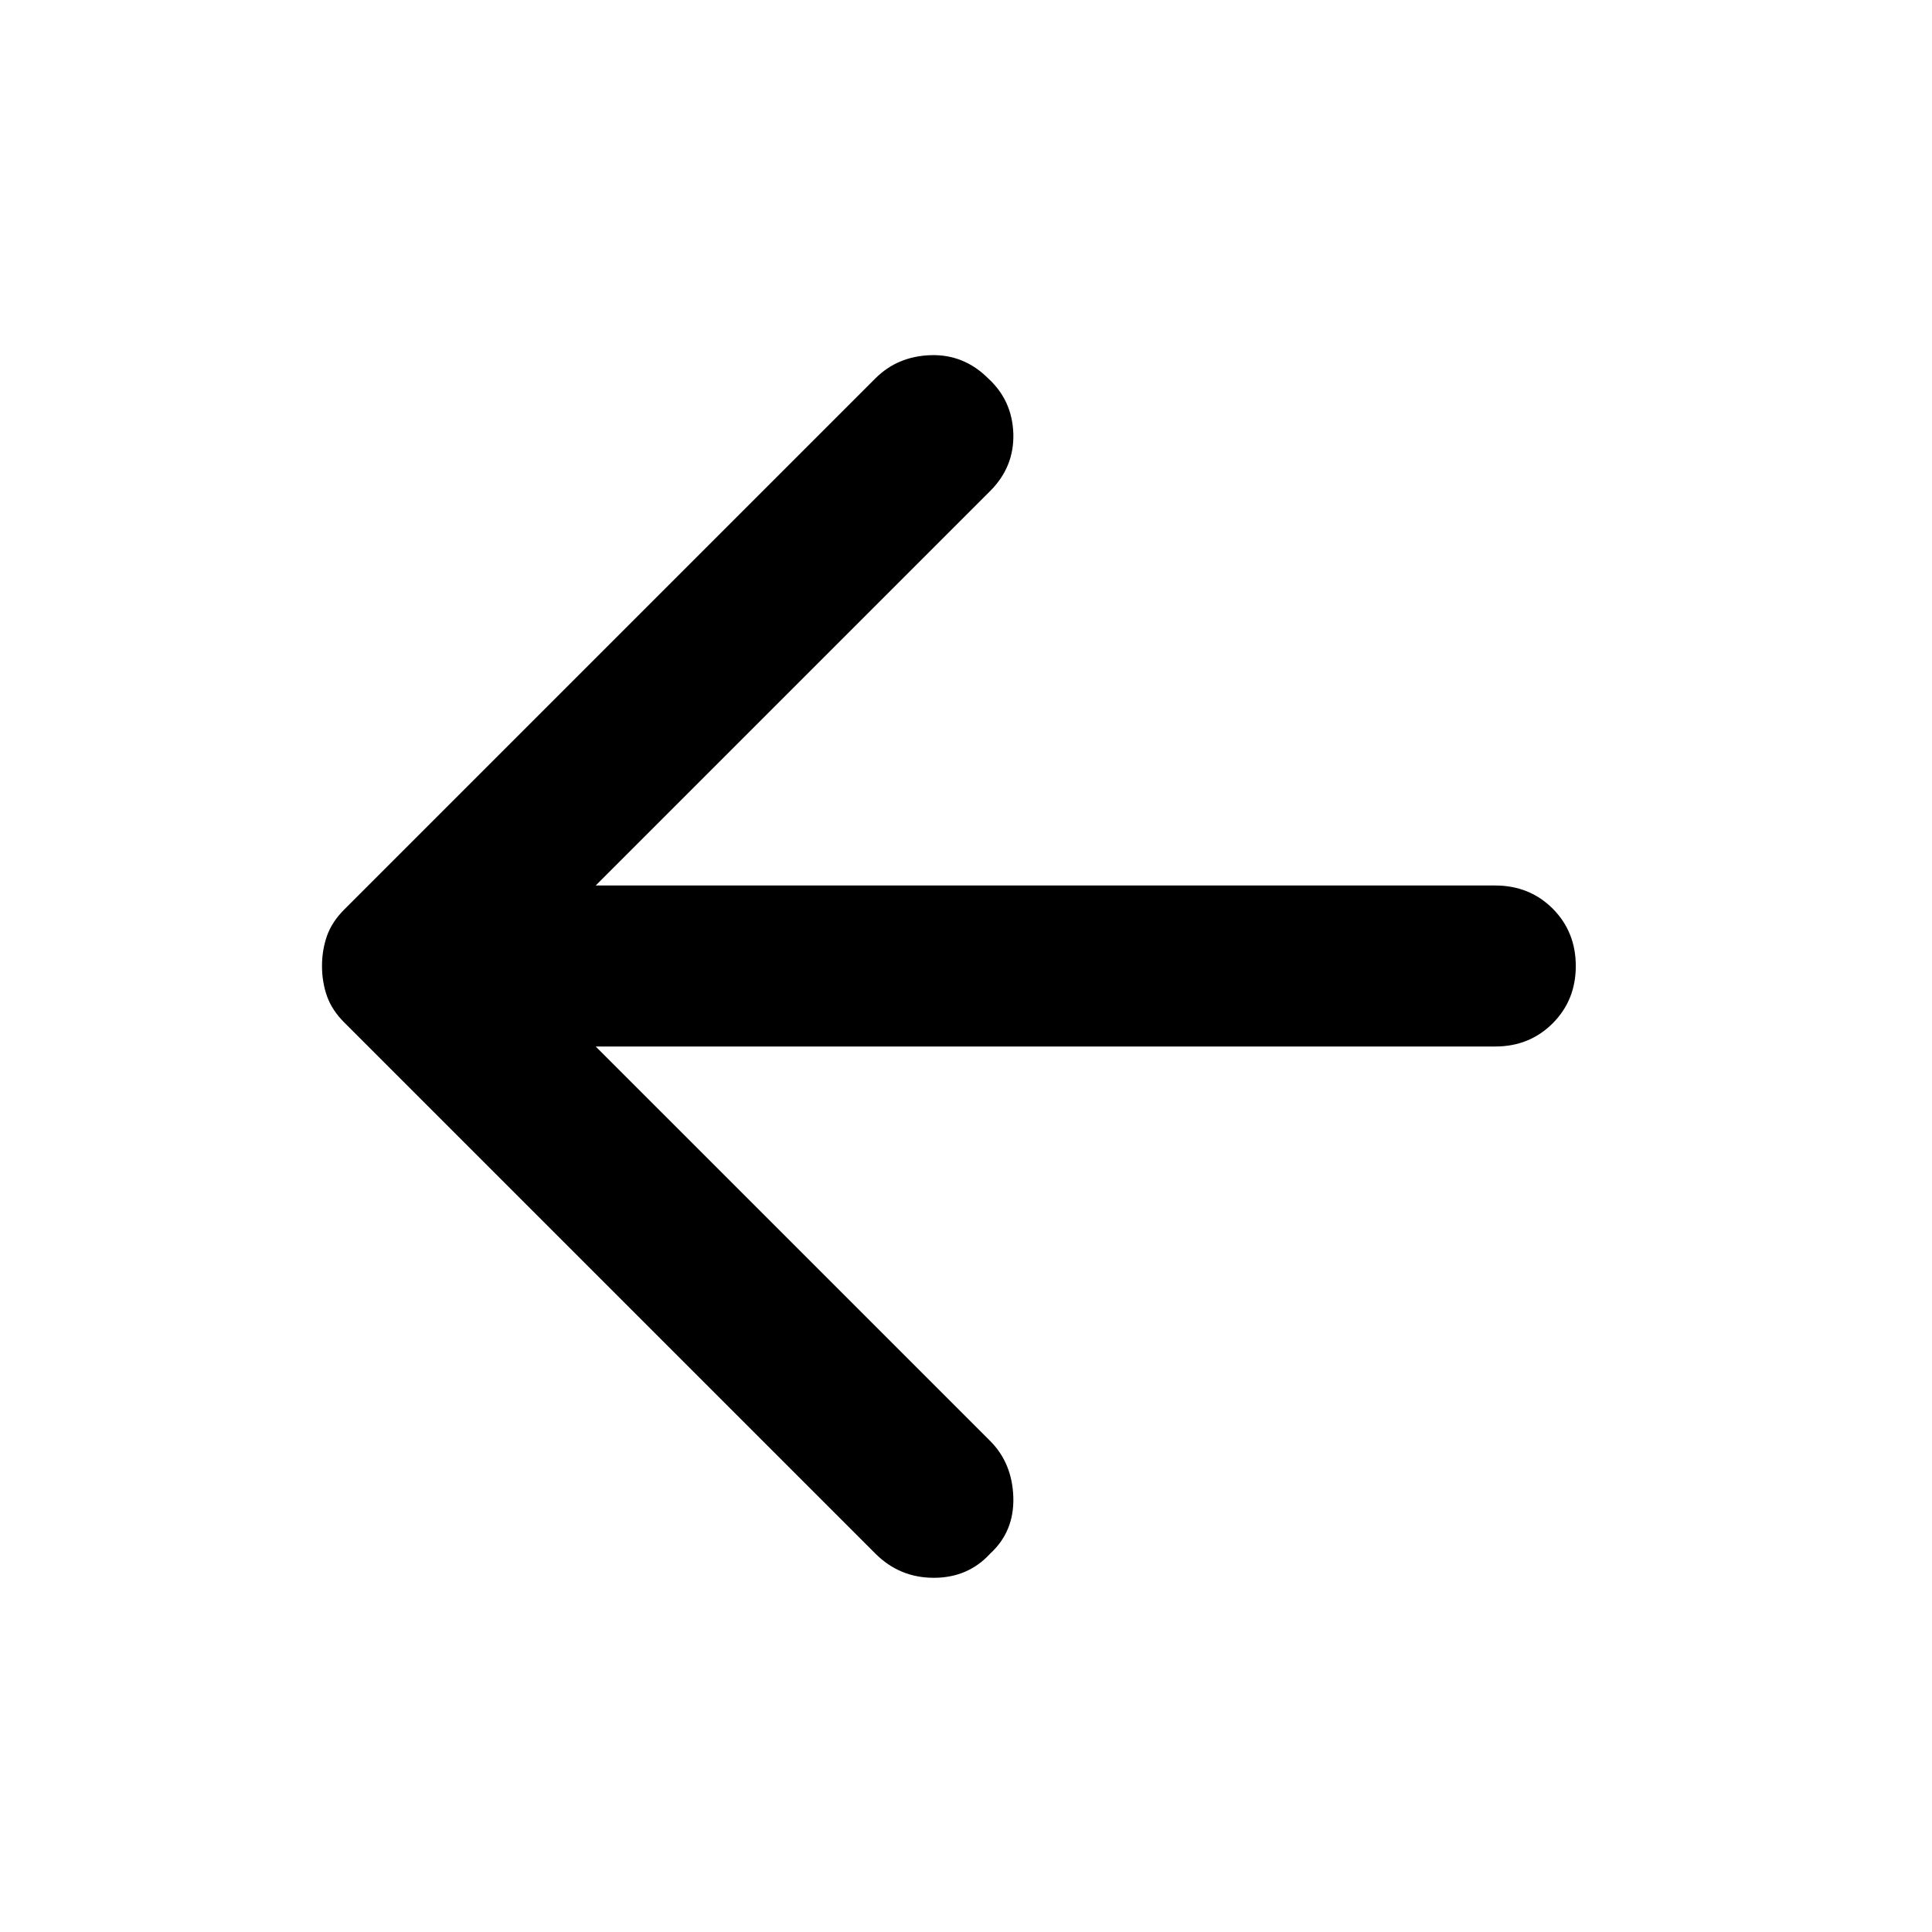
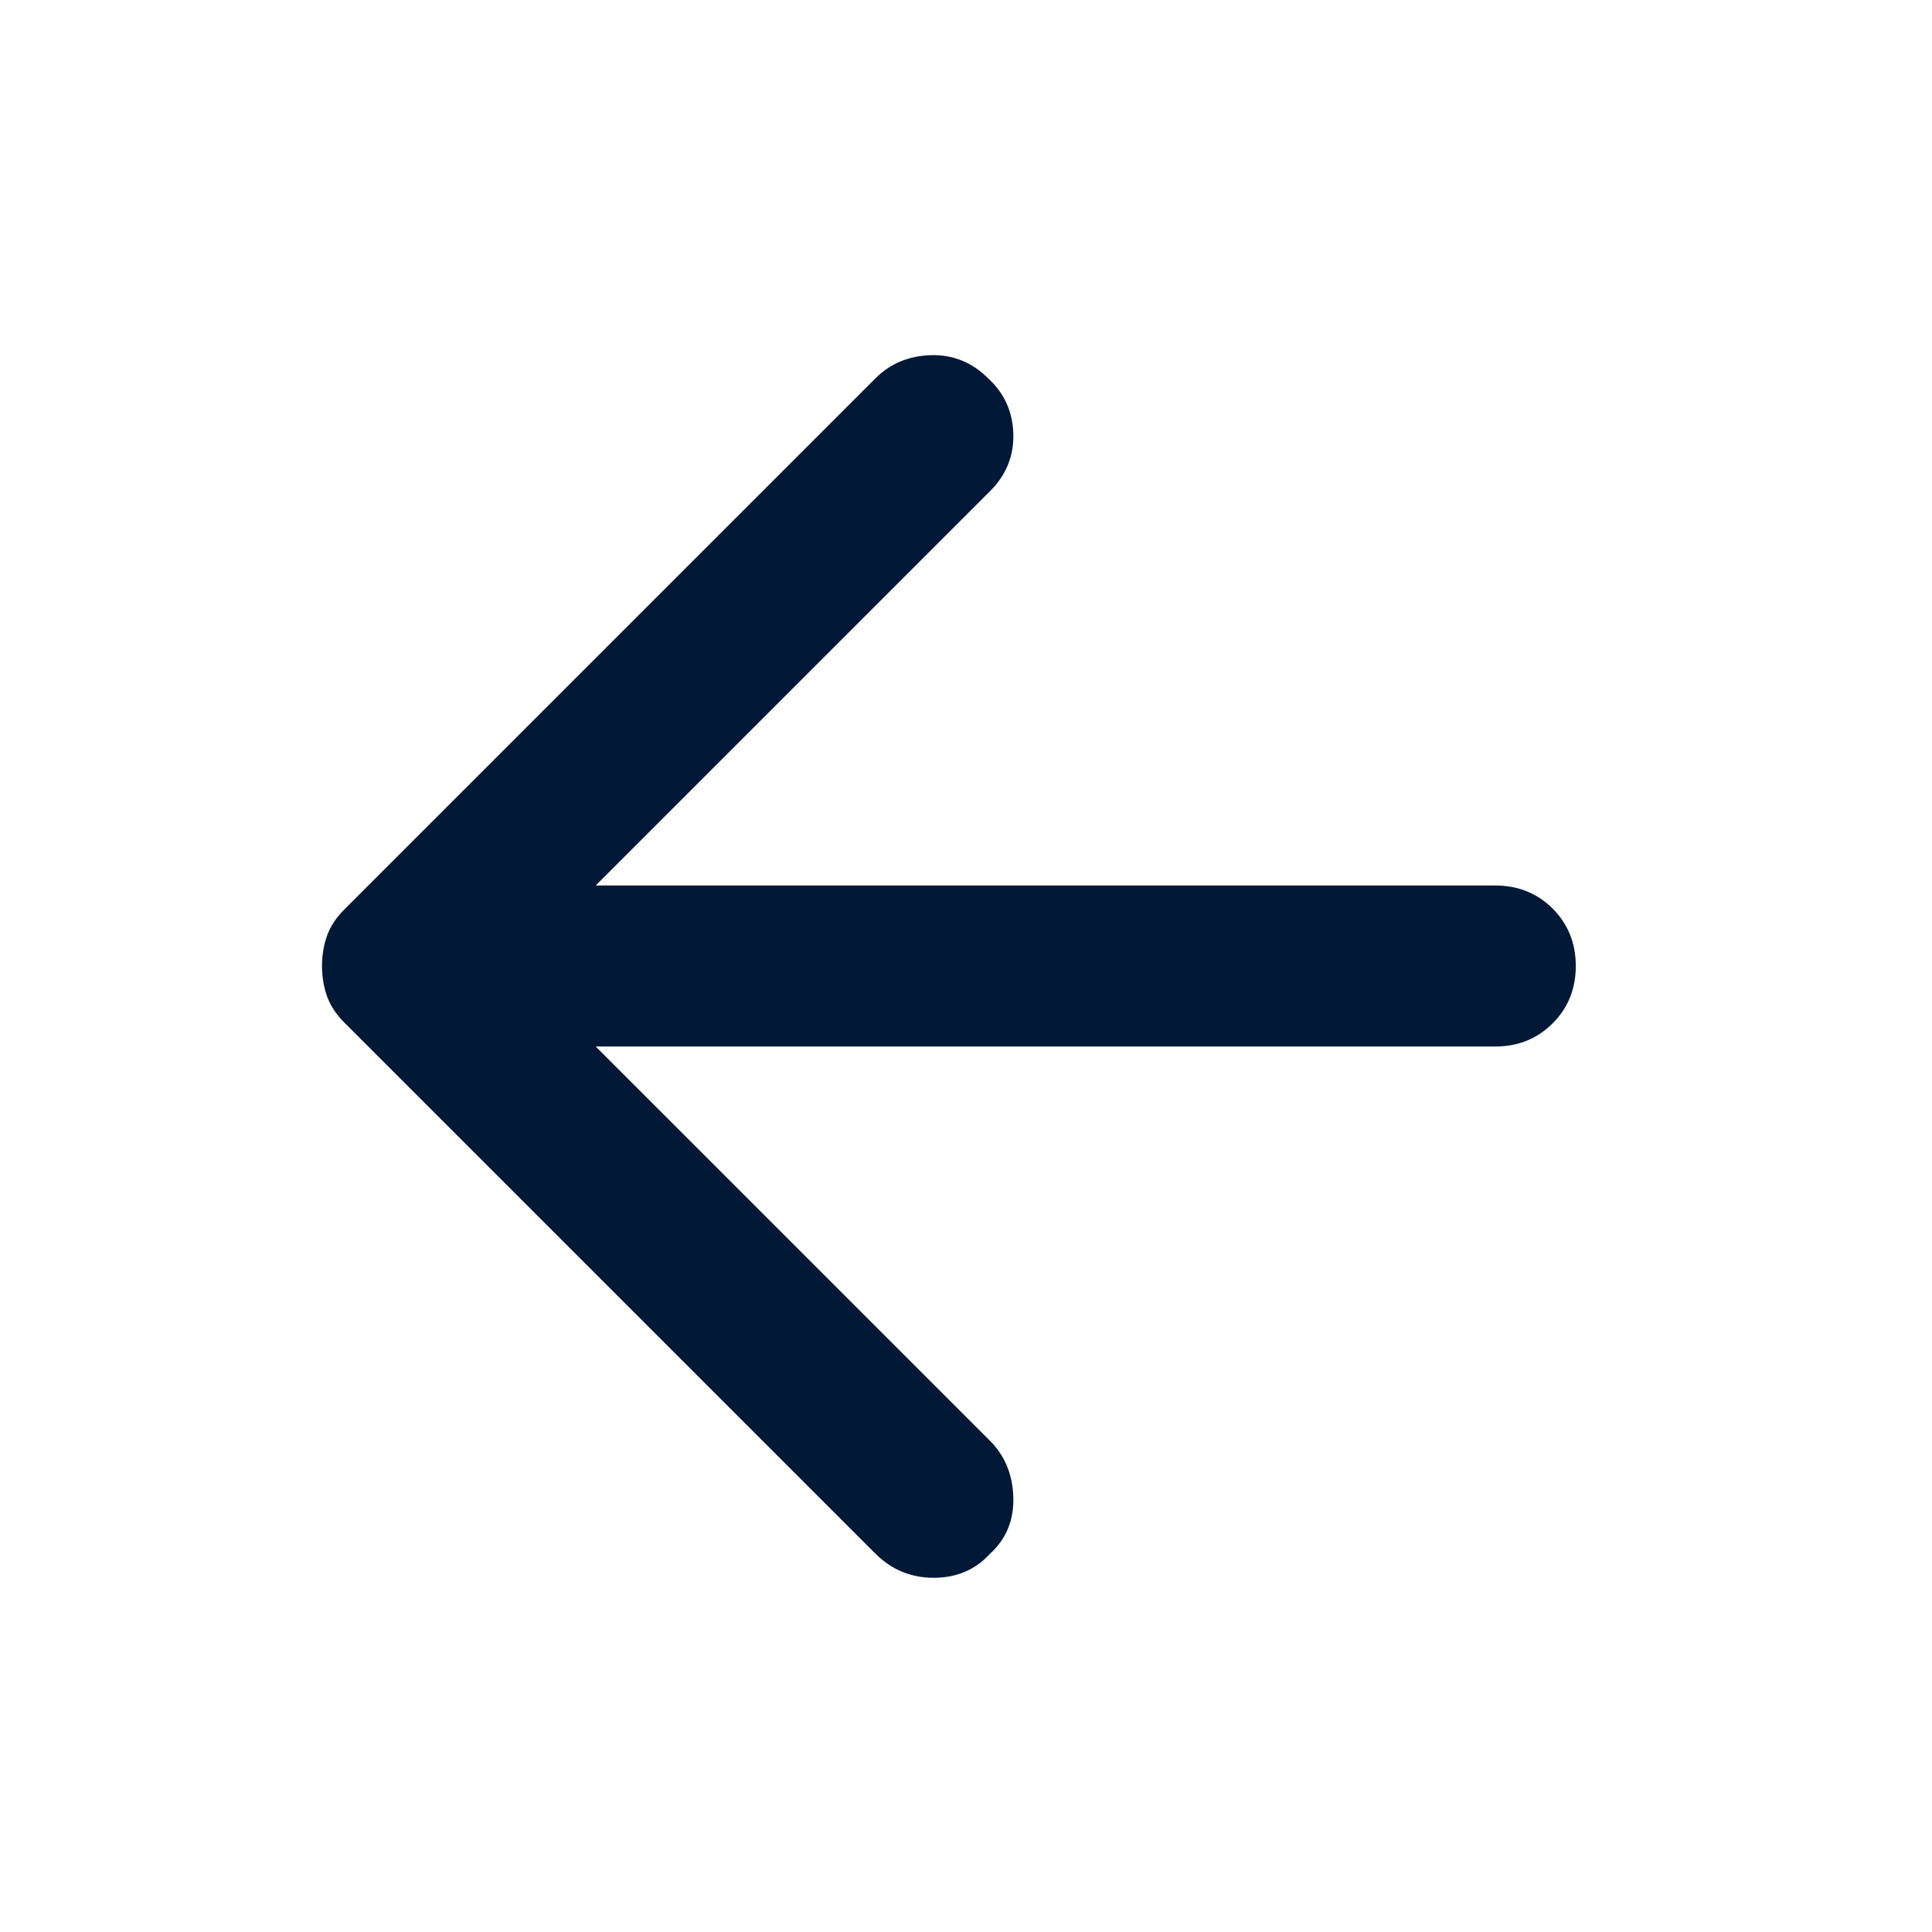
<svg xmlns="http://www.w3.org/2000/svg" width="24" height="24" viewBox="0 0 24 24" fill="none">
  <mask id="mask0_182_258" style="mask-type:alpha" maskUnits="userSpaceOnUse" x="0" y="0" width="24" height="24">
    <rect width="24" height="24" fill="#D9D9D9" />
  </mask>
  <g mask="url(#mask0_182_258)">
-     <path d="M10.875 19.3L4.275 12.7C4.175 12.6 4.104 12.492 4.062 12.375C4.021 12.258 4 12.133 4 12C4 11.867 4.021 11.742 4.062 11.625C4.104 11.508 4.175 11.4 4.275 11.3L10.875 4.7C11.058 4.517 11.287 4.421 11.562 4.412C11.837 4.404 12.075 4.5 12.275 4.7C12.475 4.883 12.579 5.112 12.588 5.387C12.596 5.662 12.5 5.9 12.3 6.1L7.4 11H18.575C18.858 11 19.096 11.096 19.288 11.287C19.479 11.479 19.575 11.717 19.575 12C19.575 12.283 19.479 12.521 19.288 12.712C19.096 12.904 18.858 13 18.575 13H7.4L12.3 17.9C12.483 18.083 12.579 18.317 12.588 18.6C12.596 18.883 12.5 19.117 12.3 19.3C12.117 19.5 11.883 19.6 11.6 19.6C11.317 19.6 11.075 19.5 10.875 19.3Z" fill="black" />
+     <path d="M10.875 19.3L4.275 12.7C4.175 12.6 4.104 12.492 4.062 12.375C4.021 12.258 4 12.133 4 12C4 11.867 4.021 11.742 4.062 11.625C4.104 11.508 4.175 11.4 4.275 11.3L10.875 4.7C11.058 4.517 11.287 4.421 11.562 4.412C11.837 4.404 12.075 4.5 12.275 4.7C12.475 4.883 12.579 5.112 12.588 5.387C12.596 5.662 12.5 5.9 12.3 6.1L7.4 11H18.575C18.858 11 19.096 11.096 19.288 11.287C19.479 11.479 19.575 11.717 19.575 12C19.575 12.283 19.479 12.521 19.288 12.712C19.096 12.904 18.858 13 18.575 13H7.4L12.3 17.9C12.483 18.083 12.579 18.317 12.588 18.6C12.596 18.883 12.5 19.117 12.3 19.3C12.117 19.5 11.883 19.6 11.6 19.6C11.317 19.6 11.075 19.5 10.875 19.3Z" fill="#011937" />
  </g>
</svg>
